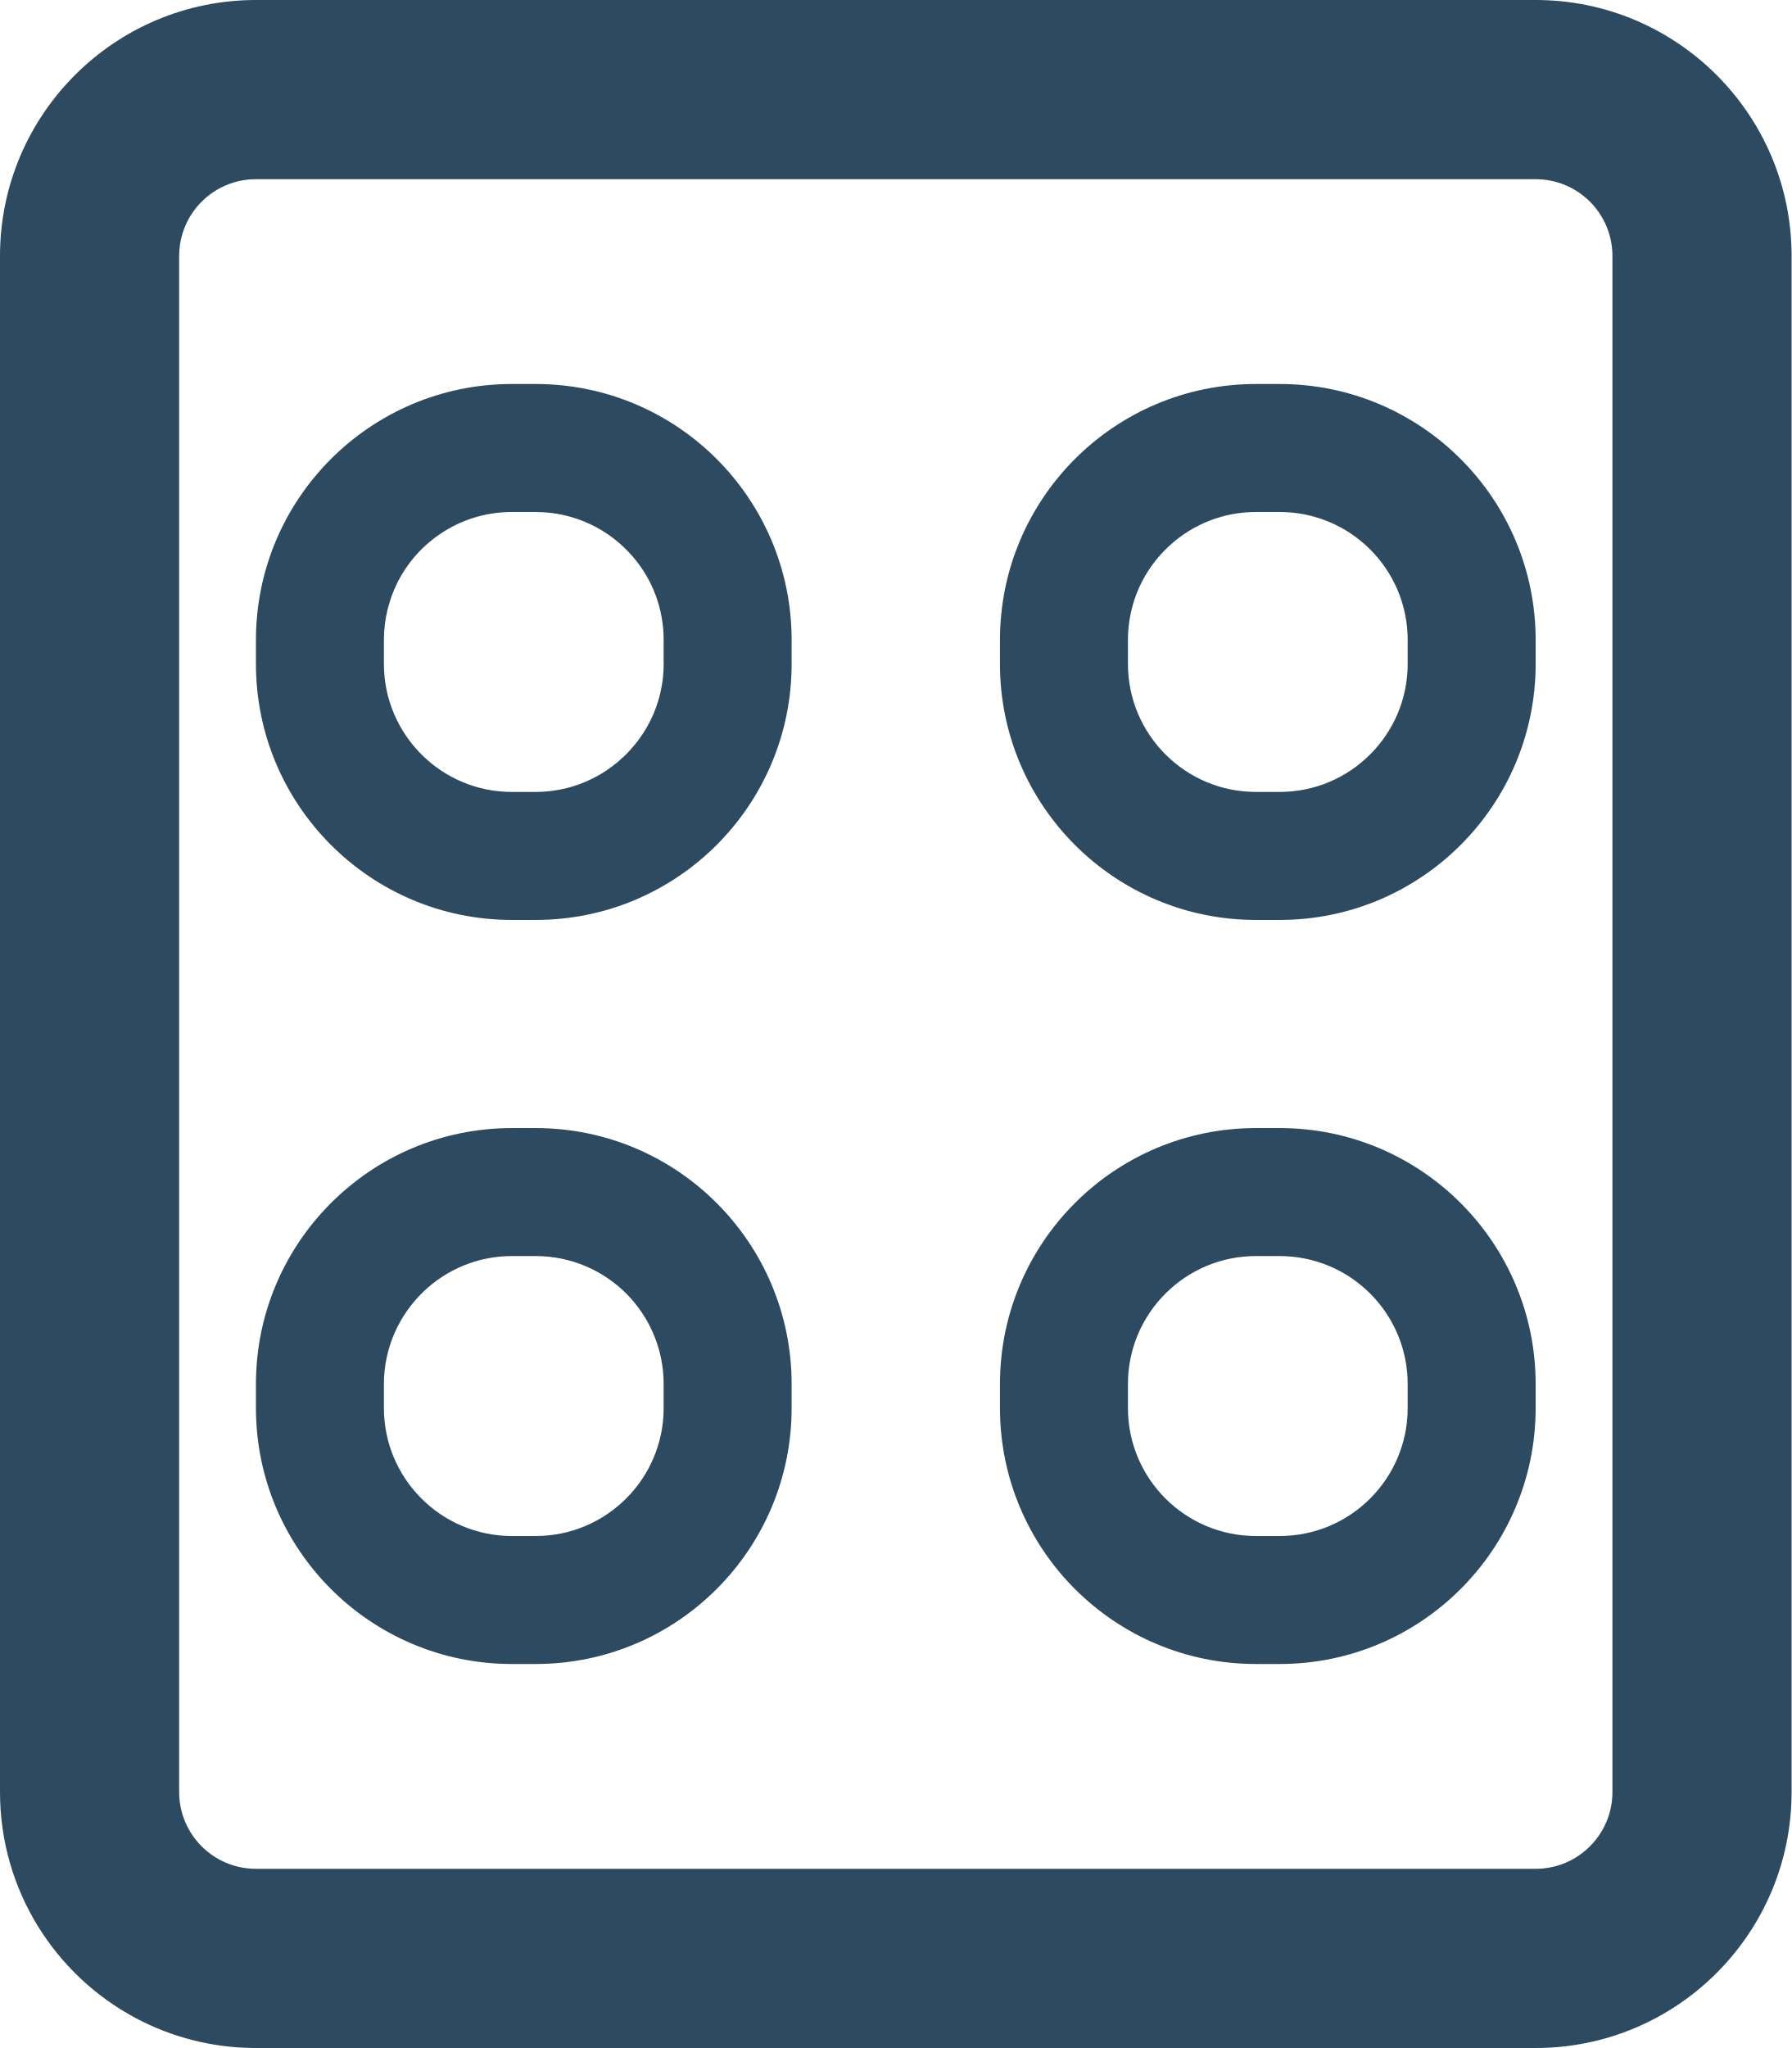
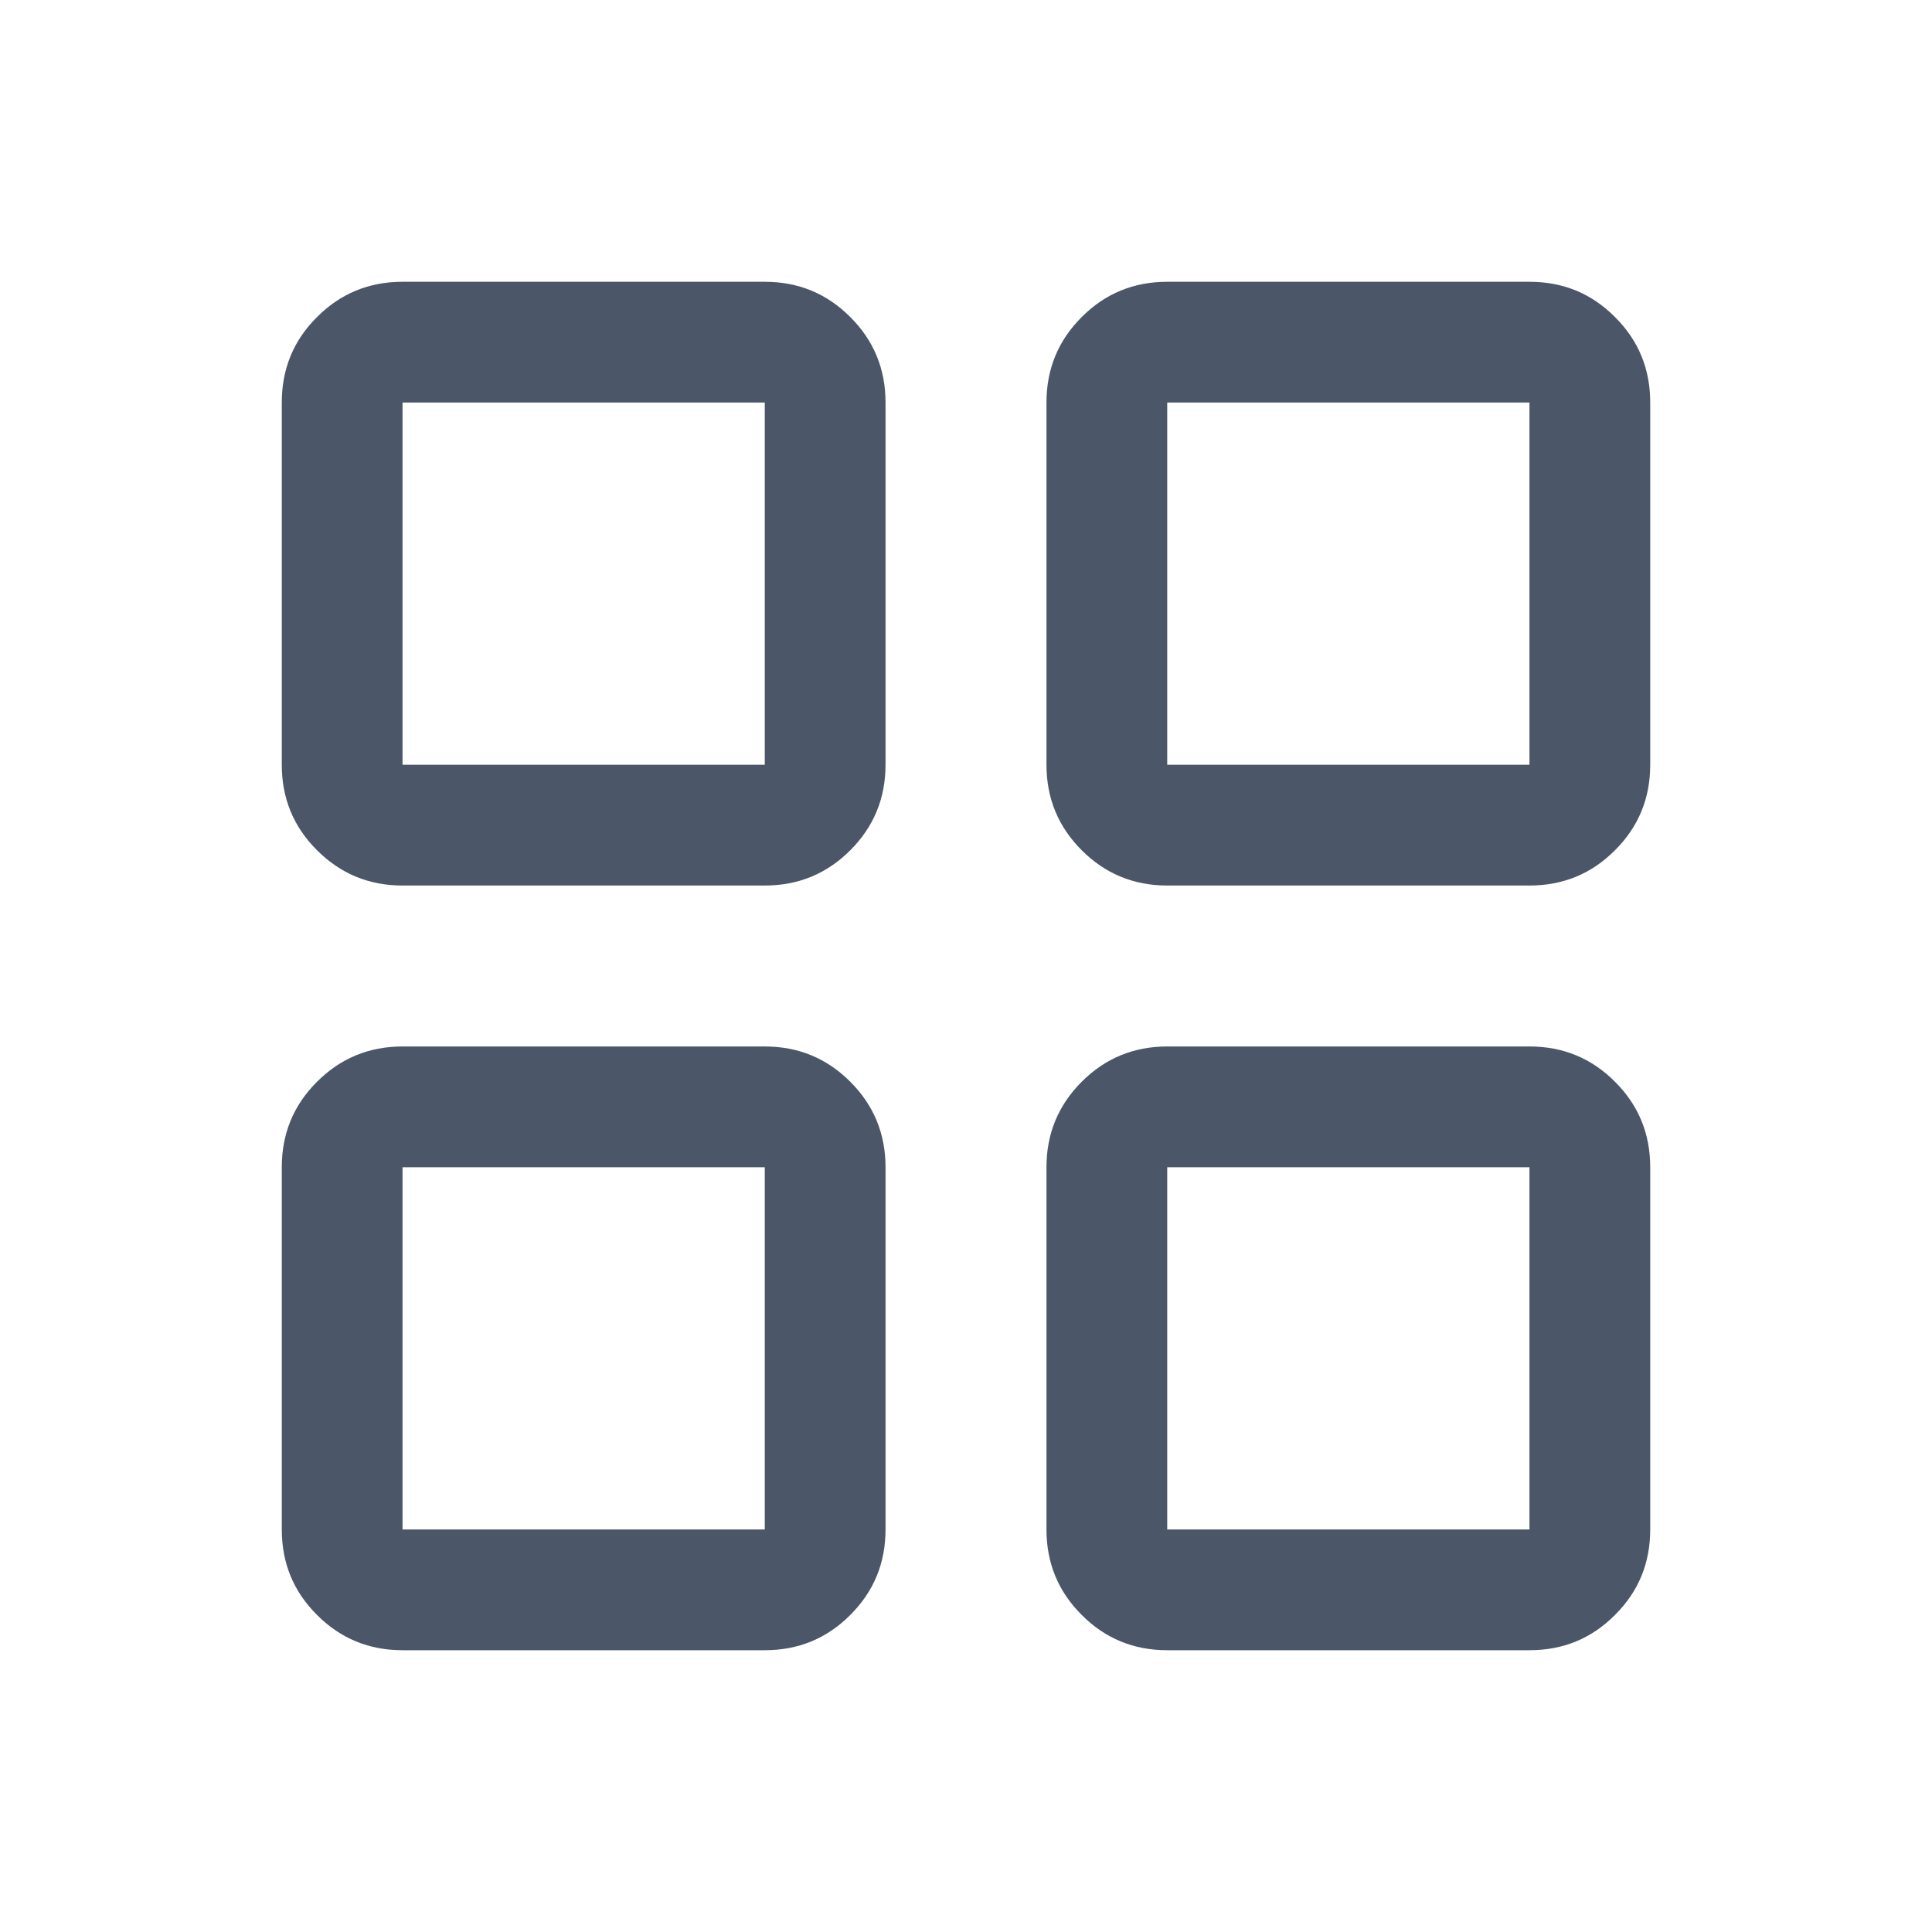
- <svg xmlns="http://www.w3.org/2000/svg" width="14" height="16" viewBox="0 0 14 16" fill="none">
-   <path fill-rule="evenodd" clip-rule="evenodd" d="M12 1.4H2C1.668 1.4 1.4 1.669 1.4 2V14C1.4 14.331 1.668 14.6 2 14.6H12C12.332 14.6 12.6 14.331 12.6 14V2C12.6 1.669 12.332 1.4 12 1.4ZM2 0C0.896 0 0 0.896 0 2V14C0 14.766 0.43 15.431 1.062 15.767C1.342 15.916 1.661 16 2 16H12C13.104 16 14 15.104 14 14V2C14 0.896 13.104 0 12 0H2ZM4.186 4H4C3.792 4 3.6 4.063 3.44 4.171C3.364 4.223 3.294 4.285 3.235 4.355C3.185 4.414 3.142 4.479 3.106 4.55C3.039 4.686 3 4.838 3 5V5.187C3 5.738 3.448 6.187 4 6.187H4.186C4.284 6.187 4.379 6.172 4.469 6.146C4.624 6.1 4.763 6.018 4.877 5.908C4.945 5.843 5.004 5.768 5.052 5.686C5.137 5.539 5.186 5.368 5.186 5.187V5C5.186 4.752 5.096 4.524 4.946 4.35C4.763 4.136 4.49 4 4.186 4ZM4 3C2.896 3 2 3.896 2 5V5.187C2 6.291 2.896 7.187 4 7.187H4.186C5.291 7.187 6.186 6.291 6.186 5.187V5C6.186 3.896 5.291 3 4.186 3H4ZM4 9.813H4.186C4.462 9.813 4.712 9.925 4.893 10.105C5.074 10.287 5.186 10.537 5.186 10.813V11C5.186 11.552 4.738 12 4.186 12H4C3.448 12 3 11.552 3 11V10.813C3 10.528 3.12 10.271 3.312 10.088C3.491 9.918 3.733 9.813 4 9.813ZM2 10.813C2 9.709 2.896 8.813 4 8.813H4.186C5.291 8.813 6.186 9.709 6.186 10.813V11C6.186 12.104 5.291 13 4.186 13H4C2.896 13 2 12.104 2 11V10.813ZM10 4H9.814C9.555 4 9.318 4.099 9.141 4.261C8.94 4.443 8.814 4.707 8.814 5V5.187C8.814 5.738 9.262 6.187 9.814 6.187H10C10.552 6.187 11 5.738 11 5.187V5C11 4.447 10.552 4 10 4ZM9.814 3C8.709 3 7.814 3.896 7.814 5V5.187C7.814 6.291 8.709 7.187 9.814 7.187H10C11.104 7.187 12 6.291 12 5.187V5C12 3.896 11.104 3 10 3H9.814ZM9.814 9.813H10C10.552 9.813 11 10.261 11 10.813V11C11 11.552 10.552 12 10 12H9.814C9.262 12 8.814 11.552 8.814 11V10.813C8.814 10.261 9.262 9.813 9.814 9.813ZM7.814 10.813C7.814 9.709 8.709 8.813 9.814 8.813H10C11.104 8.813 12 9.709 12 10.813V11C12 12.104 11.104 13 10 13H9.814C8.709 13 7.814 12.104 7.814 11V10.813Z" fill="#2D4A60" />
+ <svg xmlns="http://www.w3.org/2000/svg" width="20" height="20" viewBox="0 0 20 20" fill="none">
+   <mask id="mask0_36_374" style="mask-type:alpha" maskUnits="userSpaceOnUse" x="0" y="0" width="20" height="20">
+     <rect width="20" height="20" fill="#D9D9D9" />
+   </mask>
+   <g mask="url(#mask0_36_374)">
+     <path d="M4.167 9.167C3.82 9.167 3.525 9.045 3.282 8.802C3.038 8.559 2.917 8.264 2.917 7.917V4.167C2.917 3.819 3.038 3.524 3.282 3.282C3.525 3.038 3.82 2.917 4.167 2.917H7.917C8.264 2.917 8.559 3.038 8.802 3.282C9.045 3.524 9.167 3.819 9.167 4.167V7.917C9.167 8.264 9.045 8.559 8.802 8.802C8.559 9.045 8.264 9.167 7.917 9.167H4.167ZM4.167 17.083C3.82 17.083 3.525 16.962 3.282 16.718C3.038 16.476 2.917 16.181 2.917 15.833V12.083C2.917 11.736 3.038 11.441 3.282 11.198C3.525 10.955 3.82 10.833 4.167 10.833H7.917C8.264 10.833 8.559 10.955 8.802 11.198C9.045 11.441 9.167 11.736 9.167 12.083V15.833C9.167 16.181 9.045 16.476 8.802 16.718C8.559 16.962 8.264 17.083 7.917 17.083H4.167ZM12.083 9.167C11.736 9.167 11.441 9.045 11.198 8.802C10.955 8.559 10.833 8.264 10.833 7.917V4.167C10.833 3.819 10.955 3.524 11.198 3.282C11.441 3.038 11.736 2.917 12.083 2.917H15.833C16.181 2.917 16.476 3.038 16.718 3.282C16.962 3.524 17.083 3.819 17.083 4.167V7.917C17.083 8.264 16.962 8.559 16.718 8.802C16.476 9.045 16.181 9.167 15.833 9.167H12.083ZM12.083 17.083C11.736 17.083 11.441 16.962 11.198 16.718C10.955 16.476 10.833 16.181 10.833 15.833V12.083C10.833 11.736 10.955 11.441 11.198 11.198C11.441 10.955 11.736 10.833 12.083 10.833H15.833C16.181 10.833 16.476 10.955 16.718 11.198C16.962 11.441 17.083 11.736 17.083 12.083V15.833C17.083 16.181 16.962 16.476 16.718 16.718C16.476 16.962 16.181 17.083 15.833 17.083H12.083ZM4.167 7.917H7.917V4.167H4.167V7.917ZM12.083 7.917H15.833V4.167H12.083V7.917ZM12.083 15.833H15.833V12.083H12.083V15.833ZM4.167 15.833H7.917V12.083H4.167V15.833Z" fill="#4B5768" />
+   </g>
</svg>
